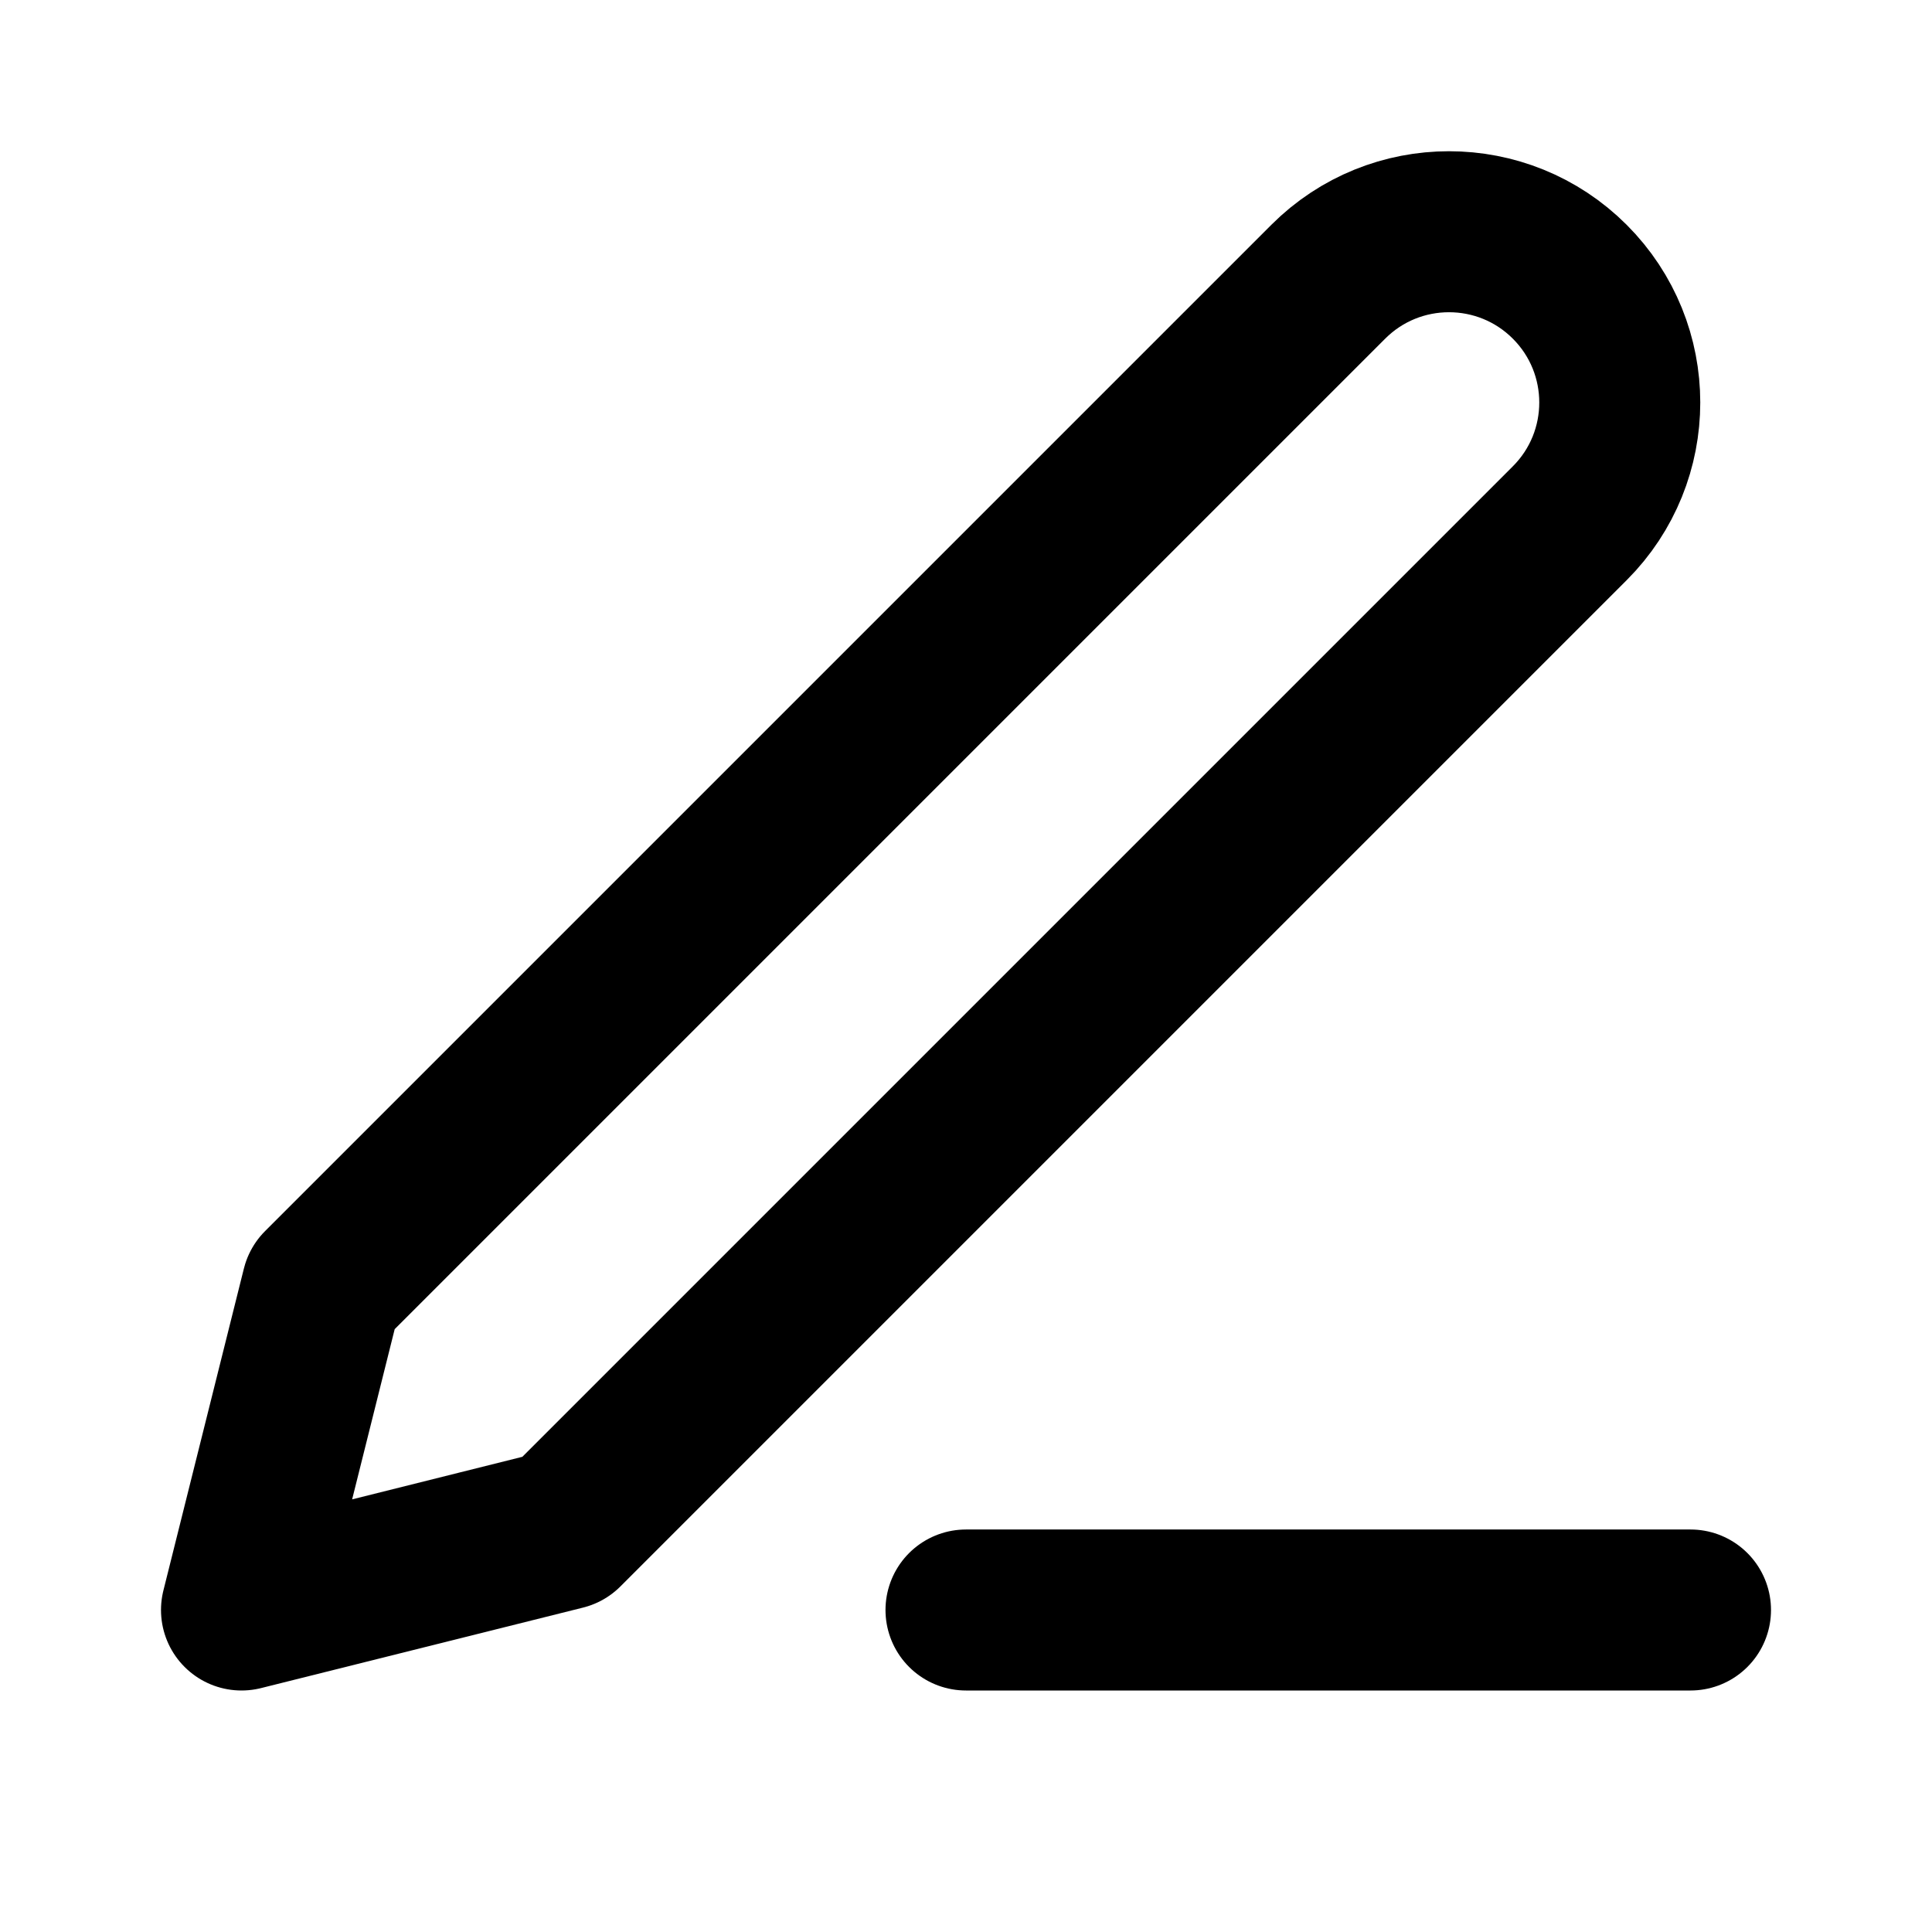
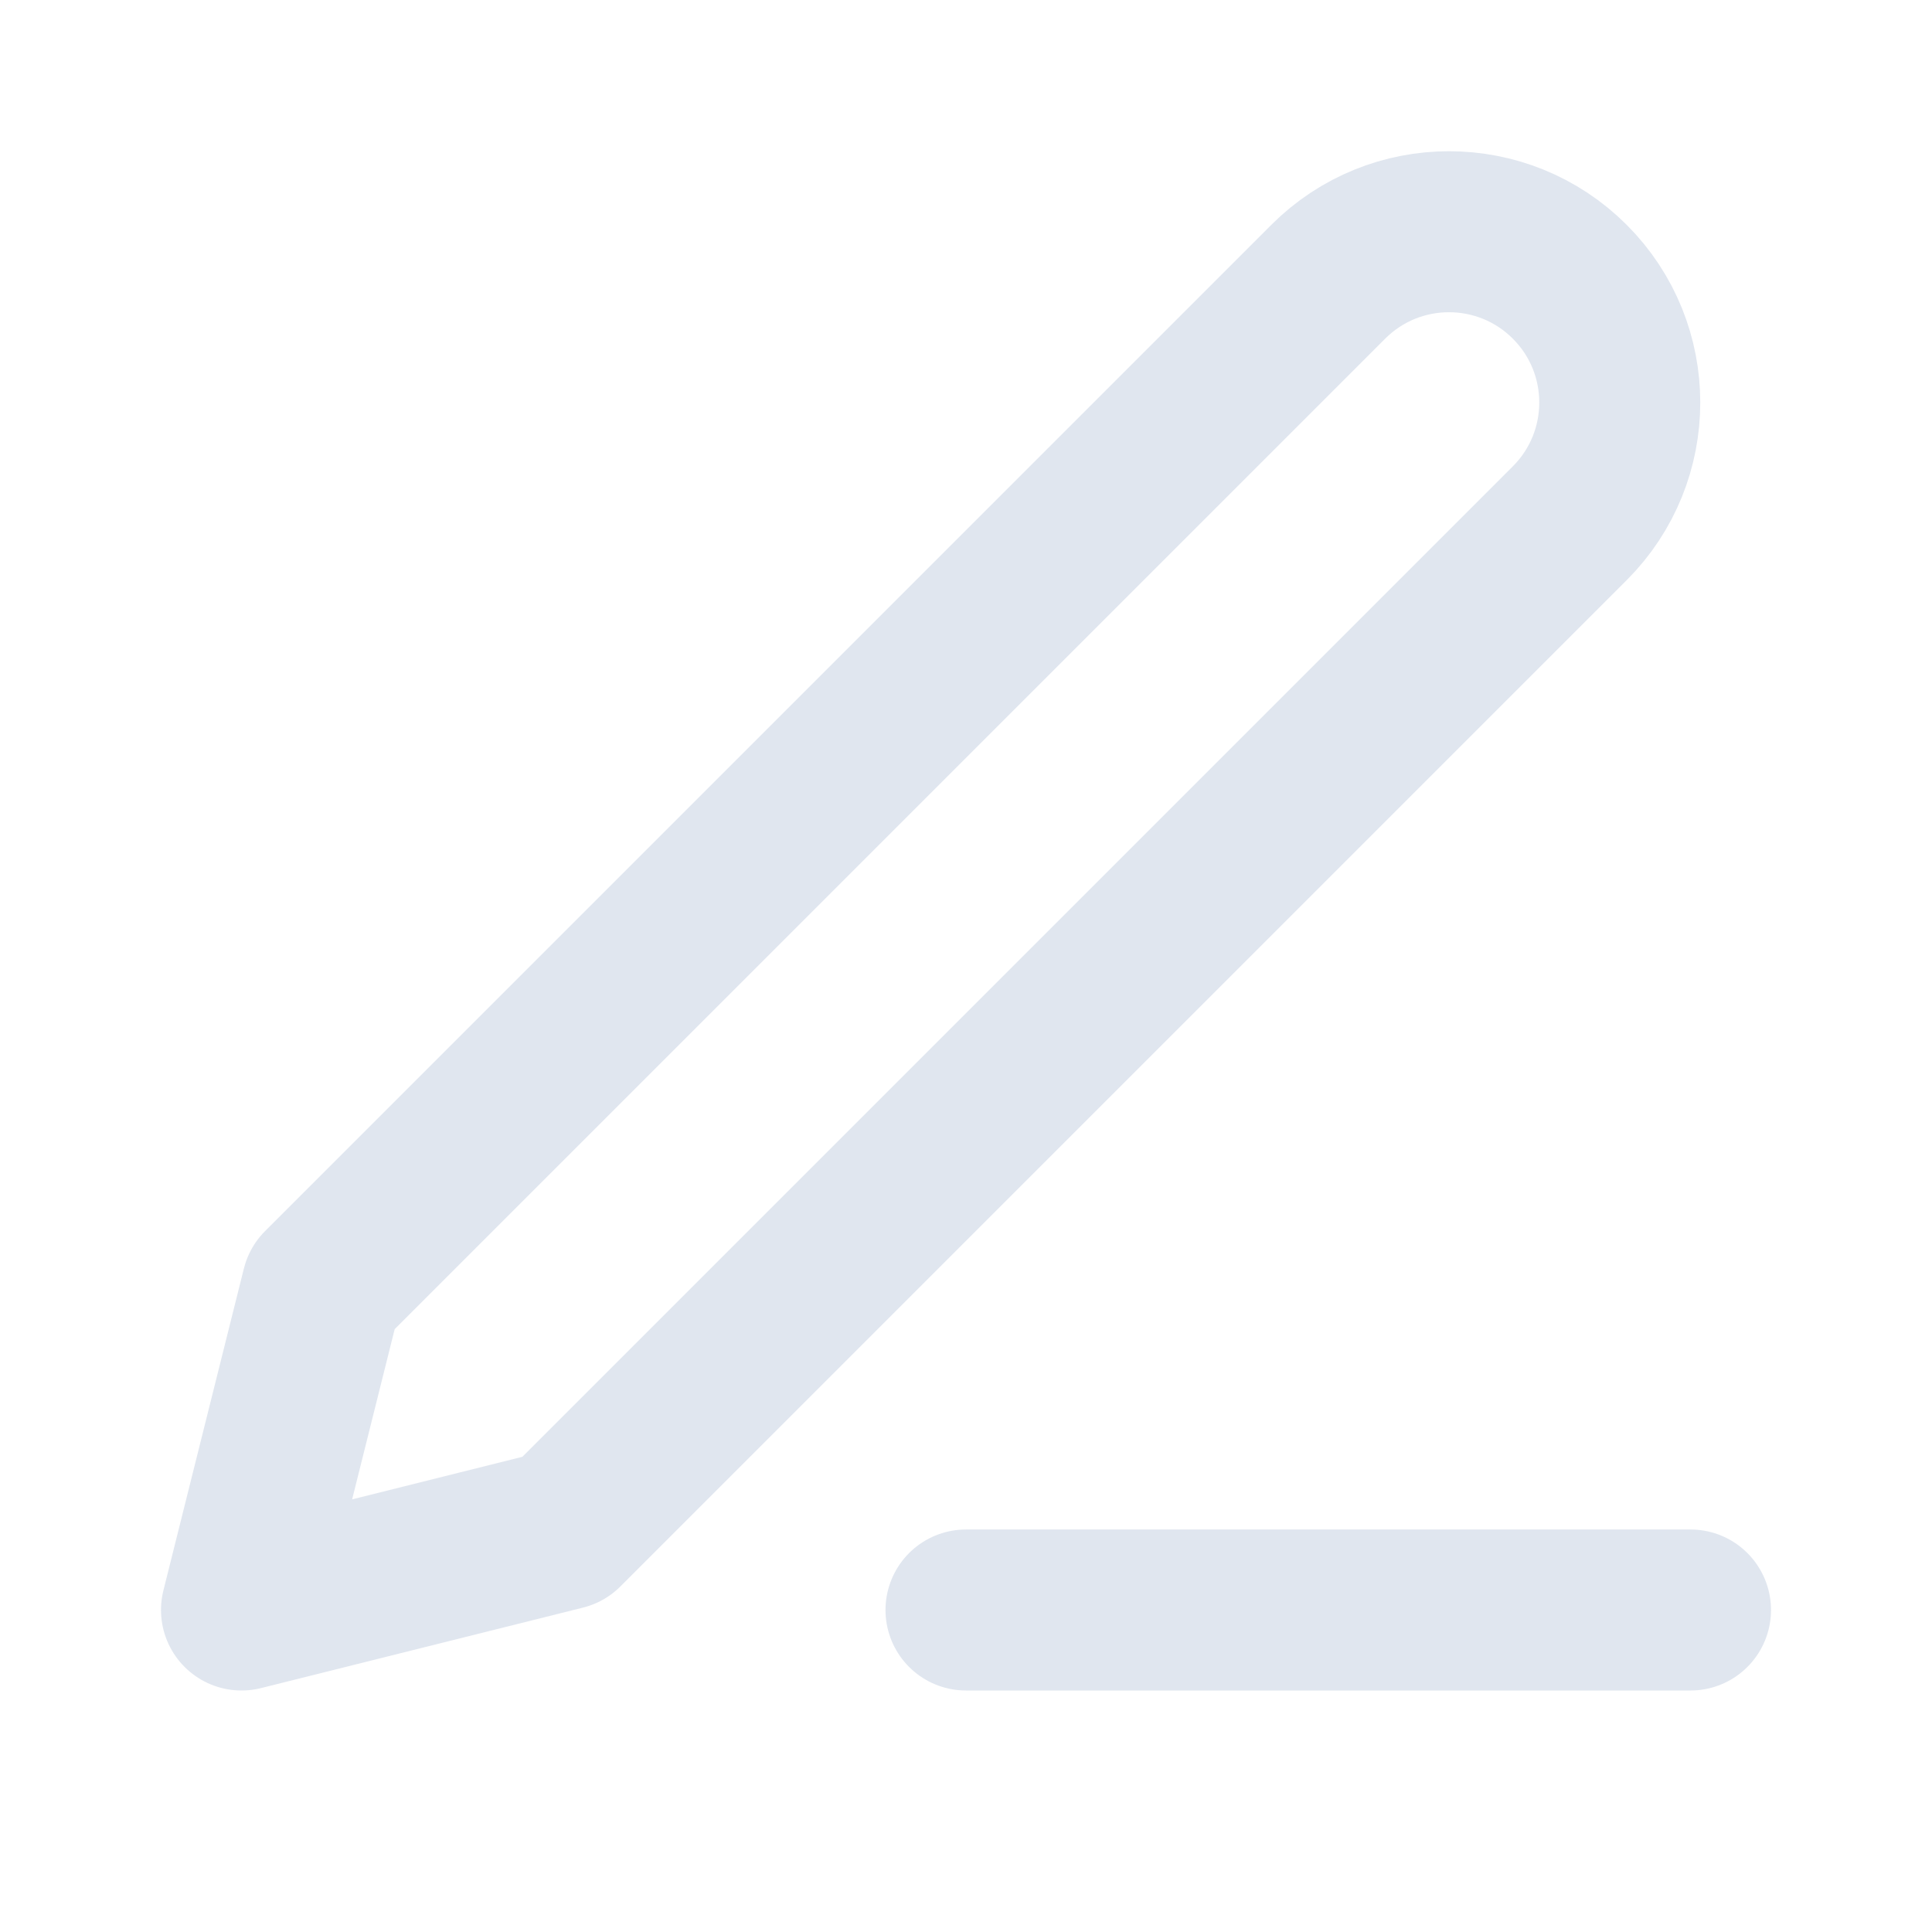
- <svg xmlns="http://www.w3.org/2000/svg" viewBox="0 0 24 24" fill="none" stroke="currentColor" stroke-width="2" stroke-linecap="round" stroke-linejoin="round">
+ <svg xmlns="http://www.w3.org/2000/svg" viewBox="0 0 24 24" fill="none" stroke="#e0e6ef" stroke-width="2" stroke-linecap="round" stroke-linejoin="round">
  <path d="M12 20h9" />
  <path d="M16.5 3.5a2.1 2.1 0 0 1 3 3L7 19l-4 1 1-4Z" />
</svg>
